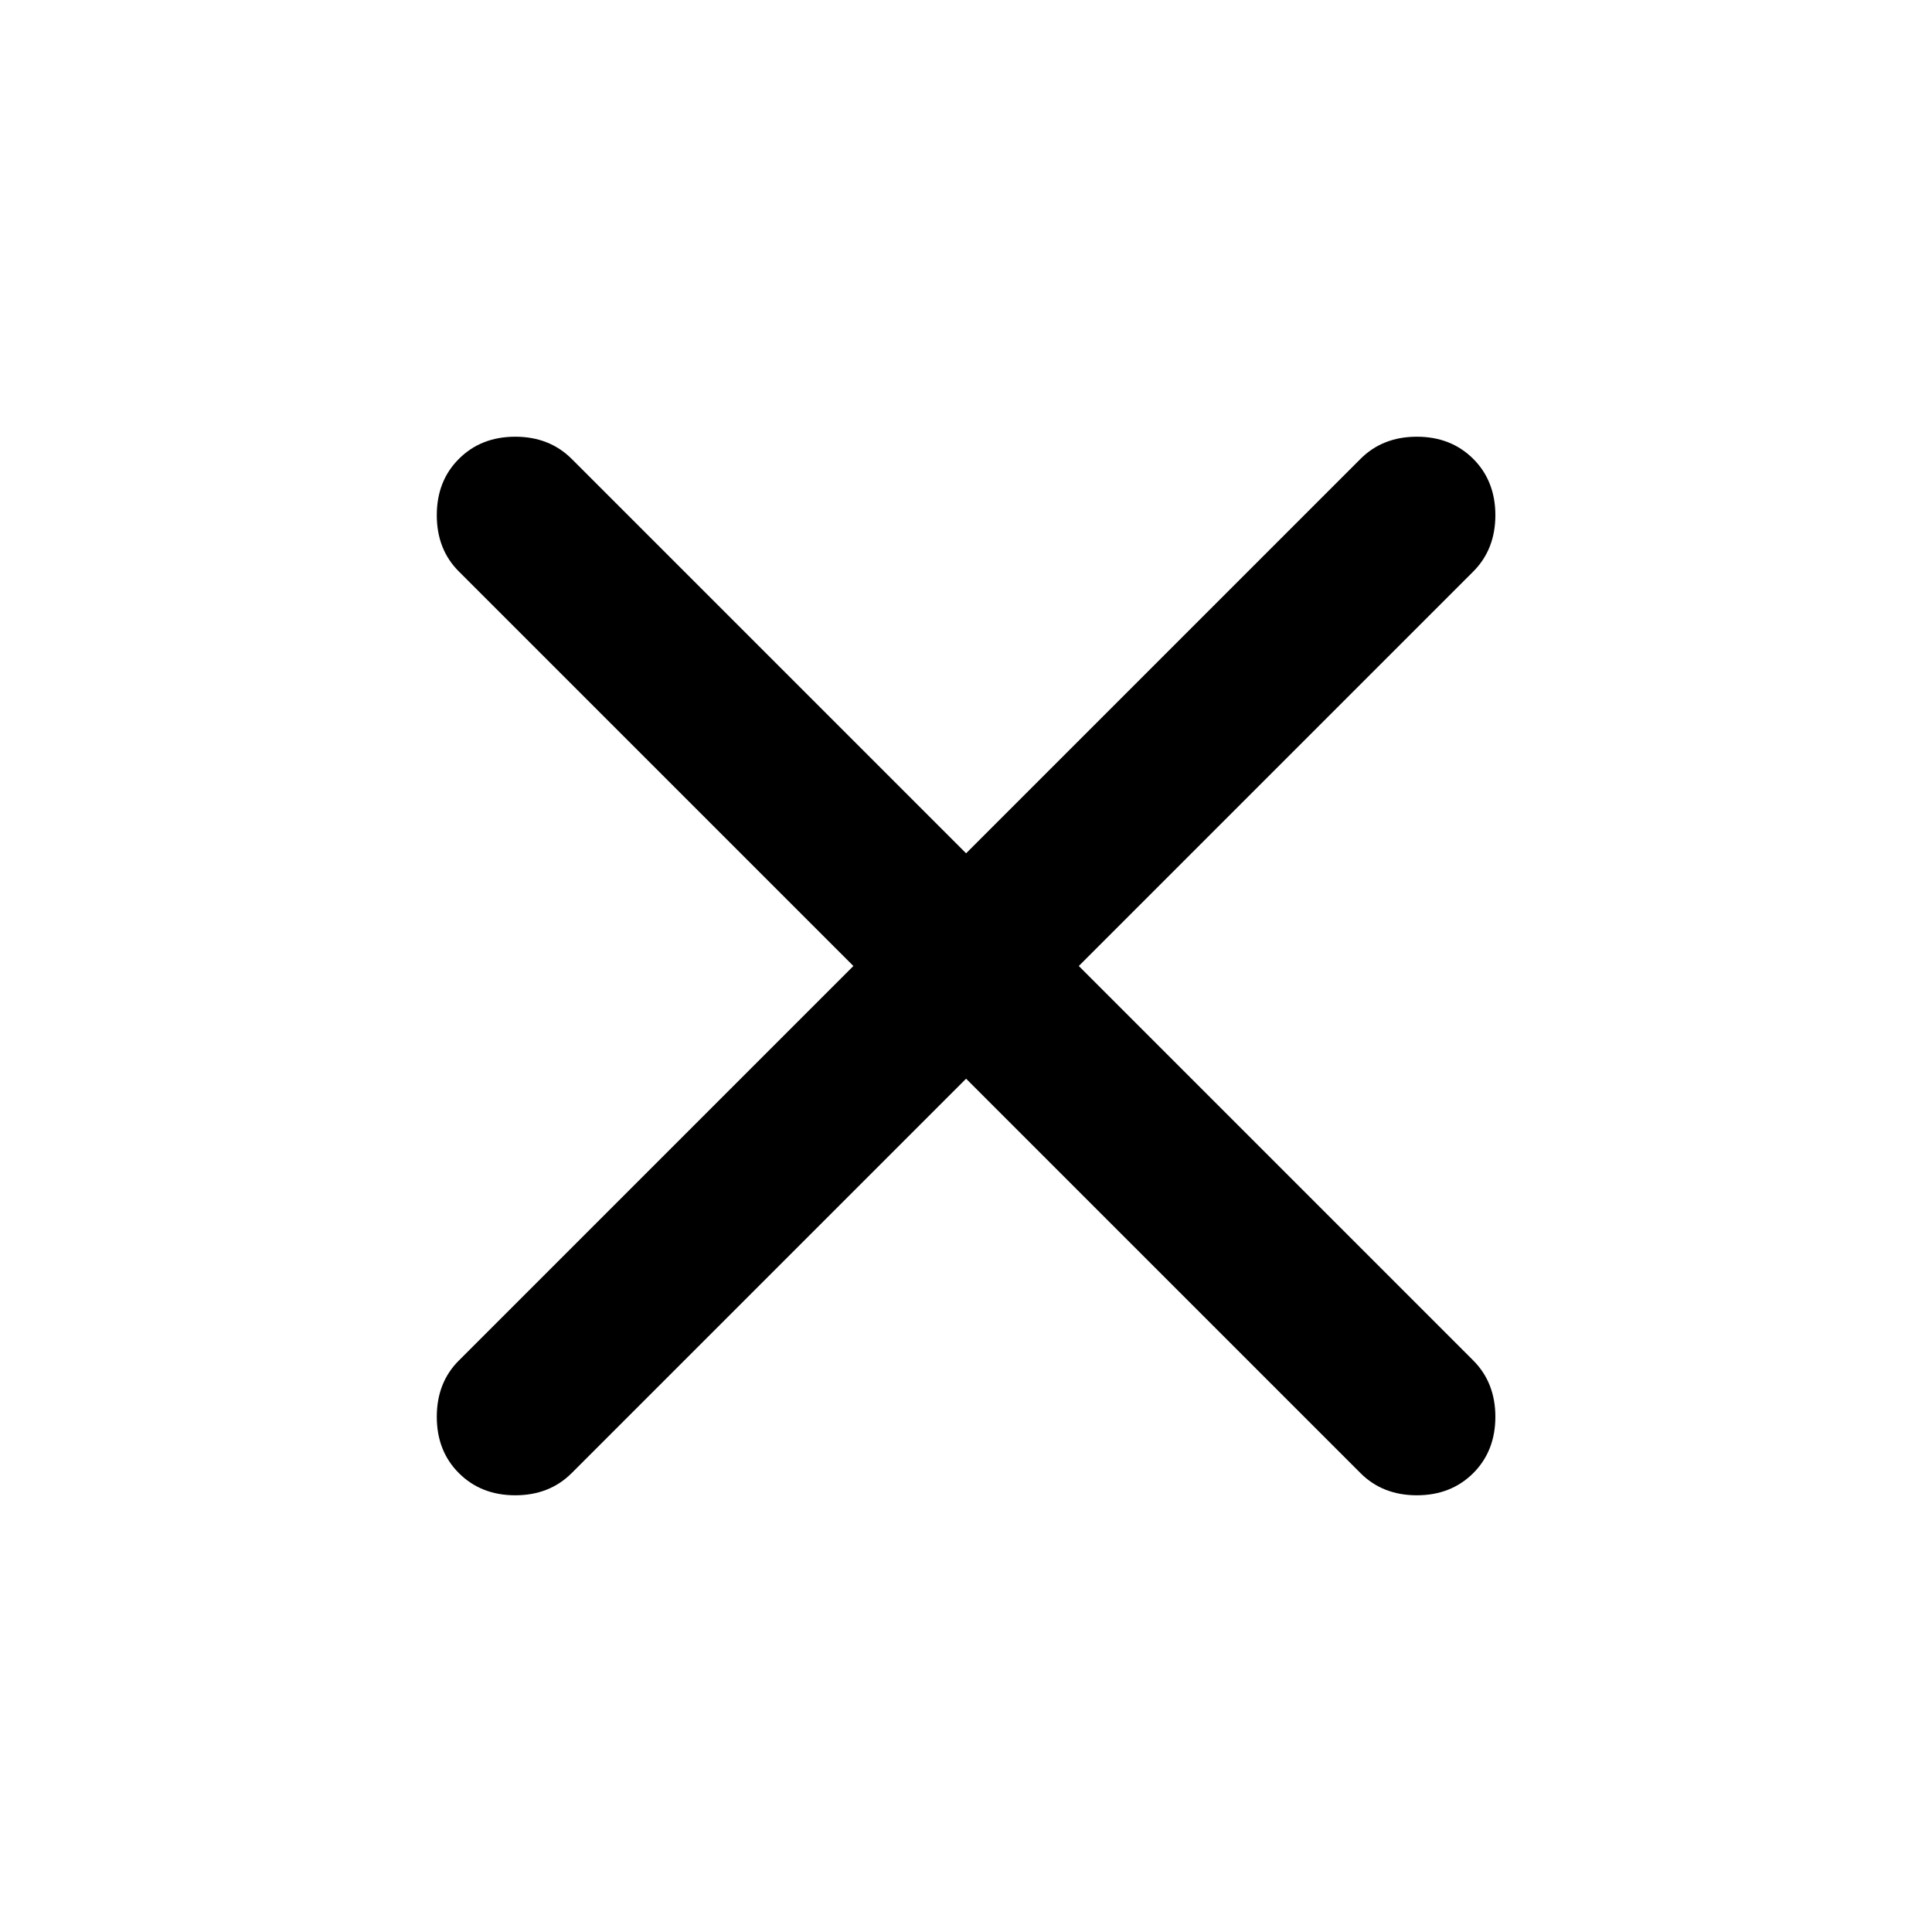
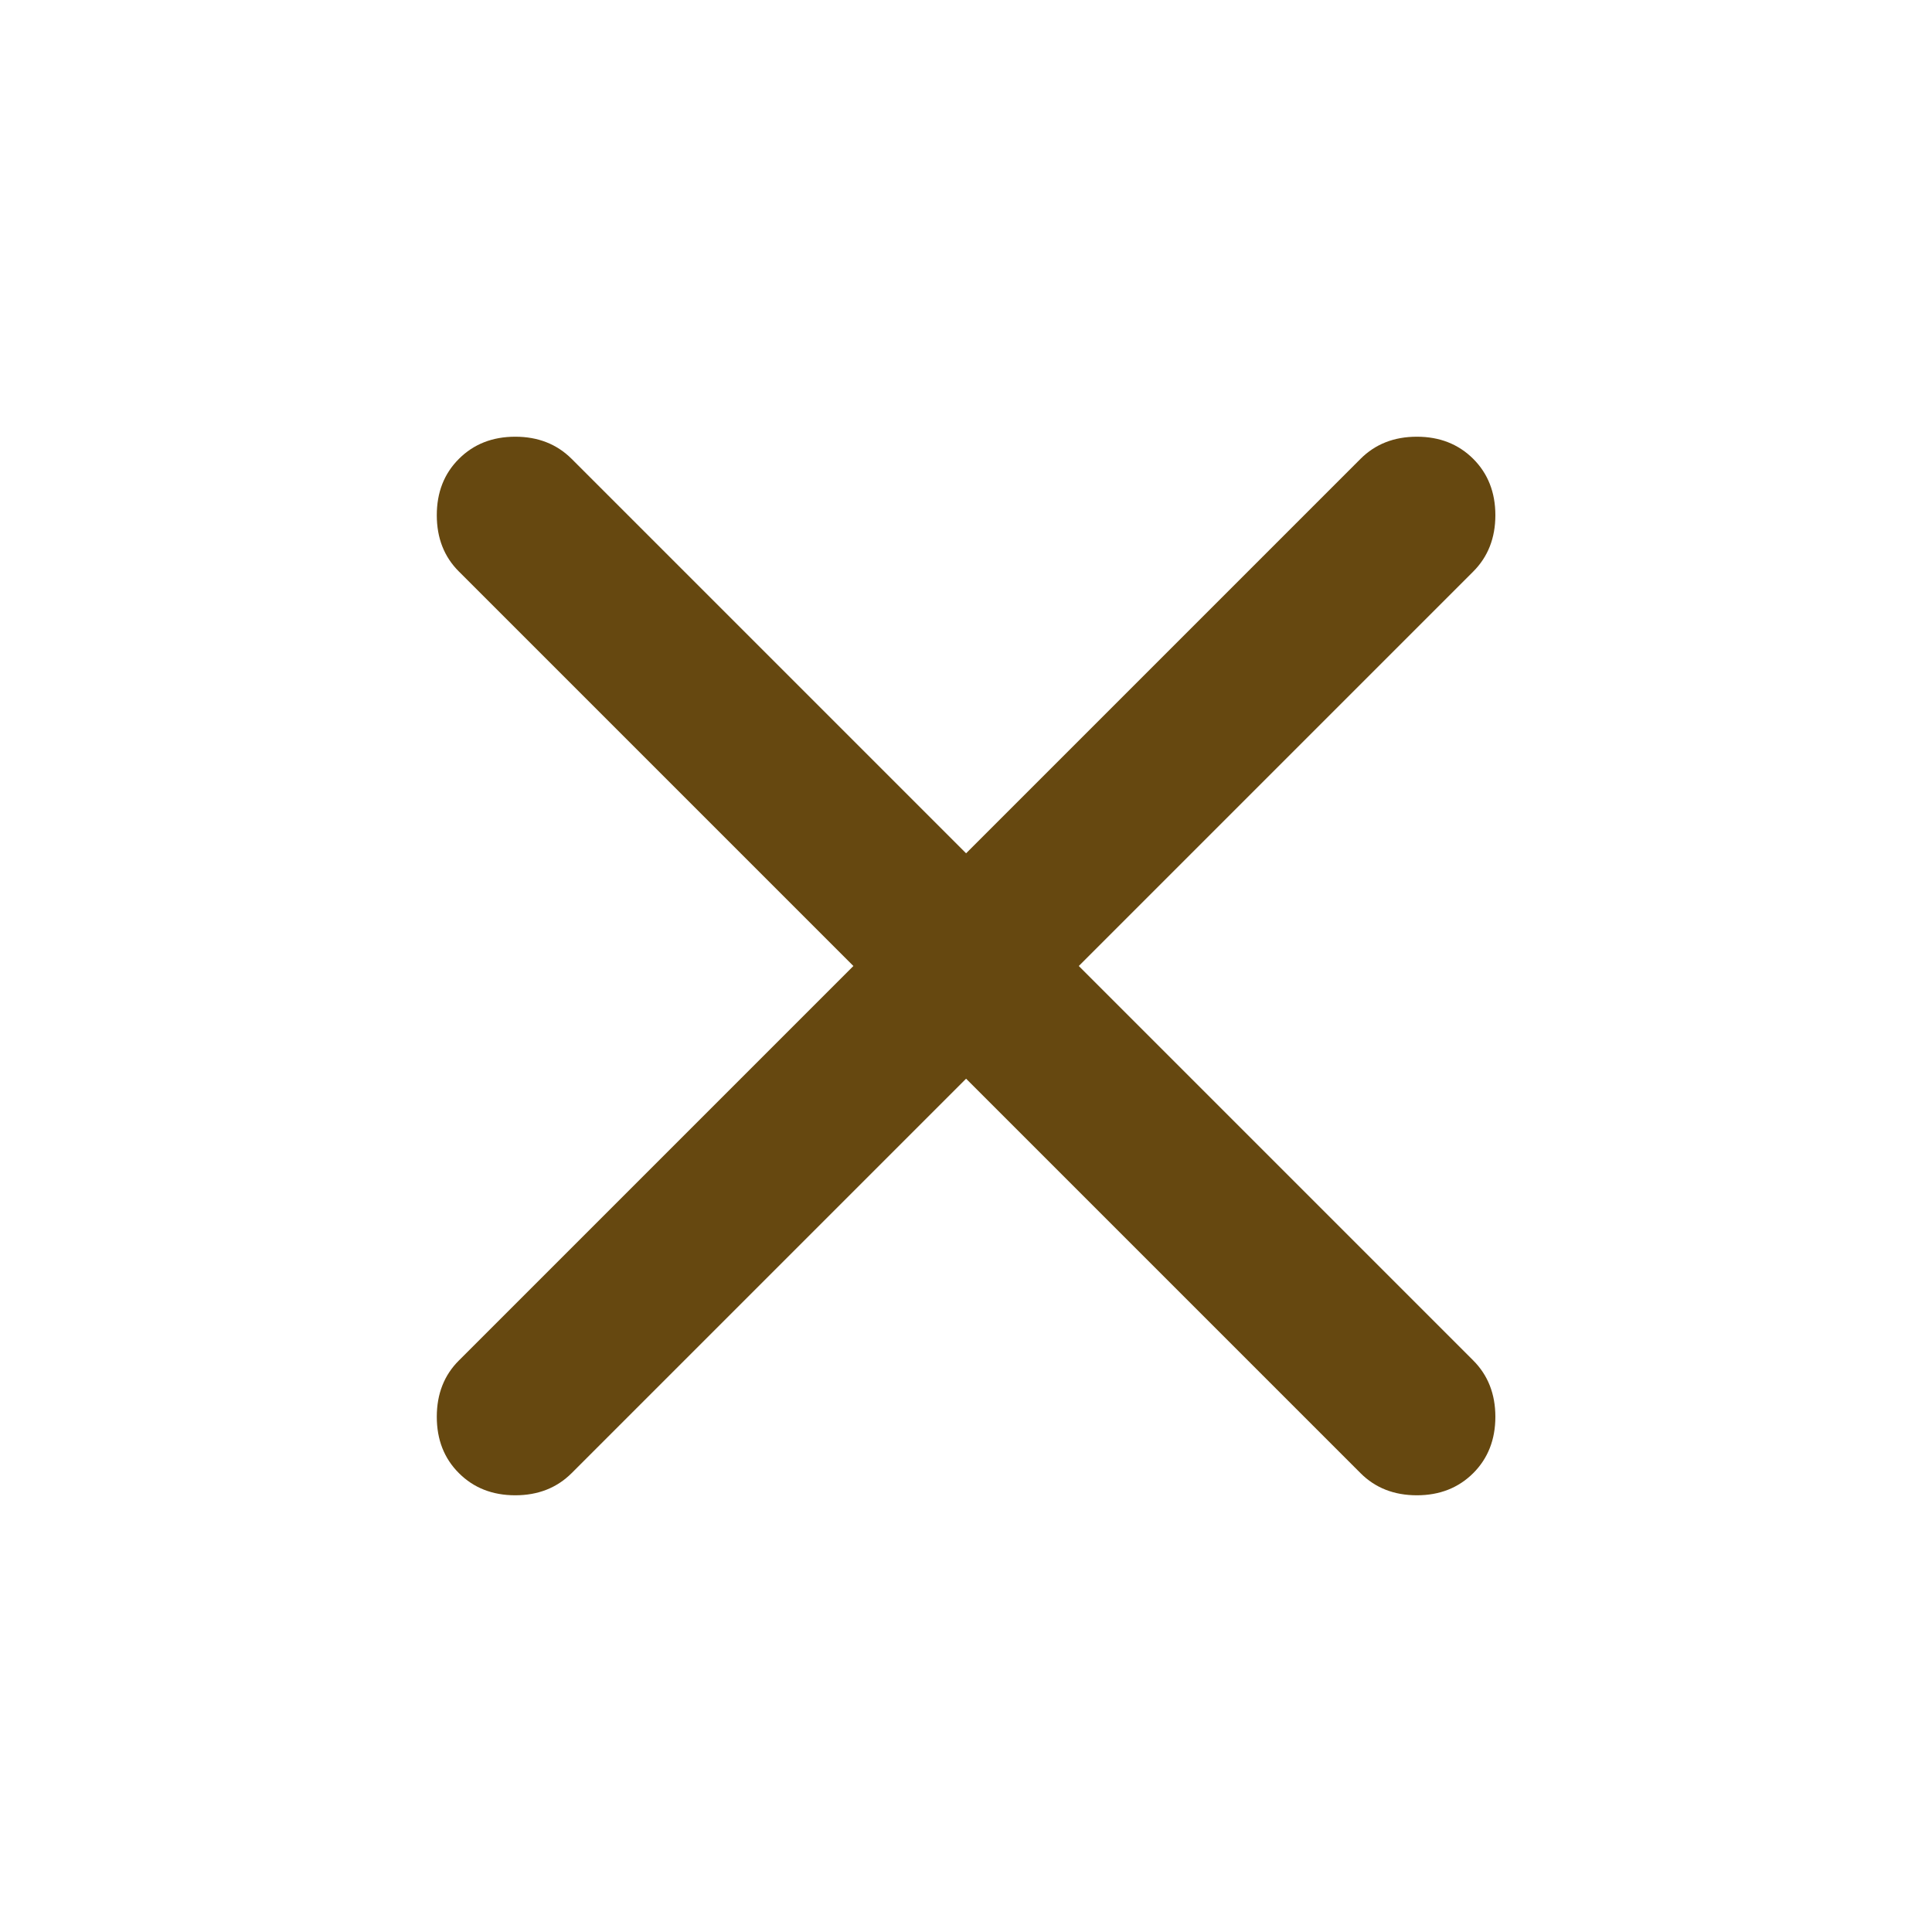
<svg xmlns="http://www.w3.org/2000/svg" width="24" height="24" viewBox="0 0 24 24" fill="none">
-   <path d="M12.001 13.4L7.101 18.3C6.917 18.483 6.684 18.575 6.401 18.575C6.117 18.575 5.884 18.483 5.701 18.3C5.517 18.117 5.426 17.883 5.426 17.6C5.426 17.317 5.517 17.083 5.701 16.9L10.601 12L5.701 7.1C5.517 6.917 5.426 6.683 5.426 6.4C5.426 6.117 5.517 5.883 5.701 5.7C5.884 5.517 6.117 5.425 6.401 5.425C6.684 5.425 6.917 5.517 7.101 5.7L12.001 10.6L16.901 5.7C17.084 5.517 17.317 5.425 17.601 5.425C17.884 5.425 18.117 5.517 18.301 5.7C18.484 5.883 18.576 6.117 18.576 6.4C18.576 6.683 18.484 6.917 18.301 7.1L13.401 12L18.301 16.9C18.484 17.083 18.576 17.317 18.576 17.6C18.576 17.883 18.484 18.117 18.301 18.3C18.117 18.483 17.884 18.575 17.601 18.575C17.317 18.575 17.084 18.483 16.901 18.3L12.001 13.4Z" fill="black" />
+   <path d="M12.001 13.4L7.101 18.3C6.917 18.483 6.684 18.575 6.401 18.575C6.117 18.575 5.884 18.483 5.701 18.3C5.517 18.117 5.426 17.883 5.426 17.6C5.426 17.317 5.517 17.083 5.701 16.9L10.601 12L5.701 7.1C5.517 6.917 5.426 6.683 5.426 6.4C5.426 6.117 5.517 5.883 5.701 5.7C5.884 5.517 6.117 5.425 6.401 5.425C6.684 5.425 6.917 5.517 7.101 5.7L12.001 10.6L16.901 5.7C17.084 5.517 17.317 5.425 17.601 5.425C17.884 5.425 18.117 5.517 18.301 5.7C18.484 5.883 18.576 6.117 18.576 6.4C18.576 6.683 18.484 6.917 18.301 7.1L13.401 12L18.301 16.9C18.484 17.083 18.576 17.317 18.576 17.6C18.576 17.883 18.484 18.117 18.301 18.3C18.117 18.483 17.884 18.575 17.601 18.575C17.317 18.575 17.084 18.483 16.901 18.3L12.001 13.4Z" fill="#664810" />
</svg>
